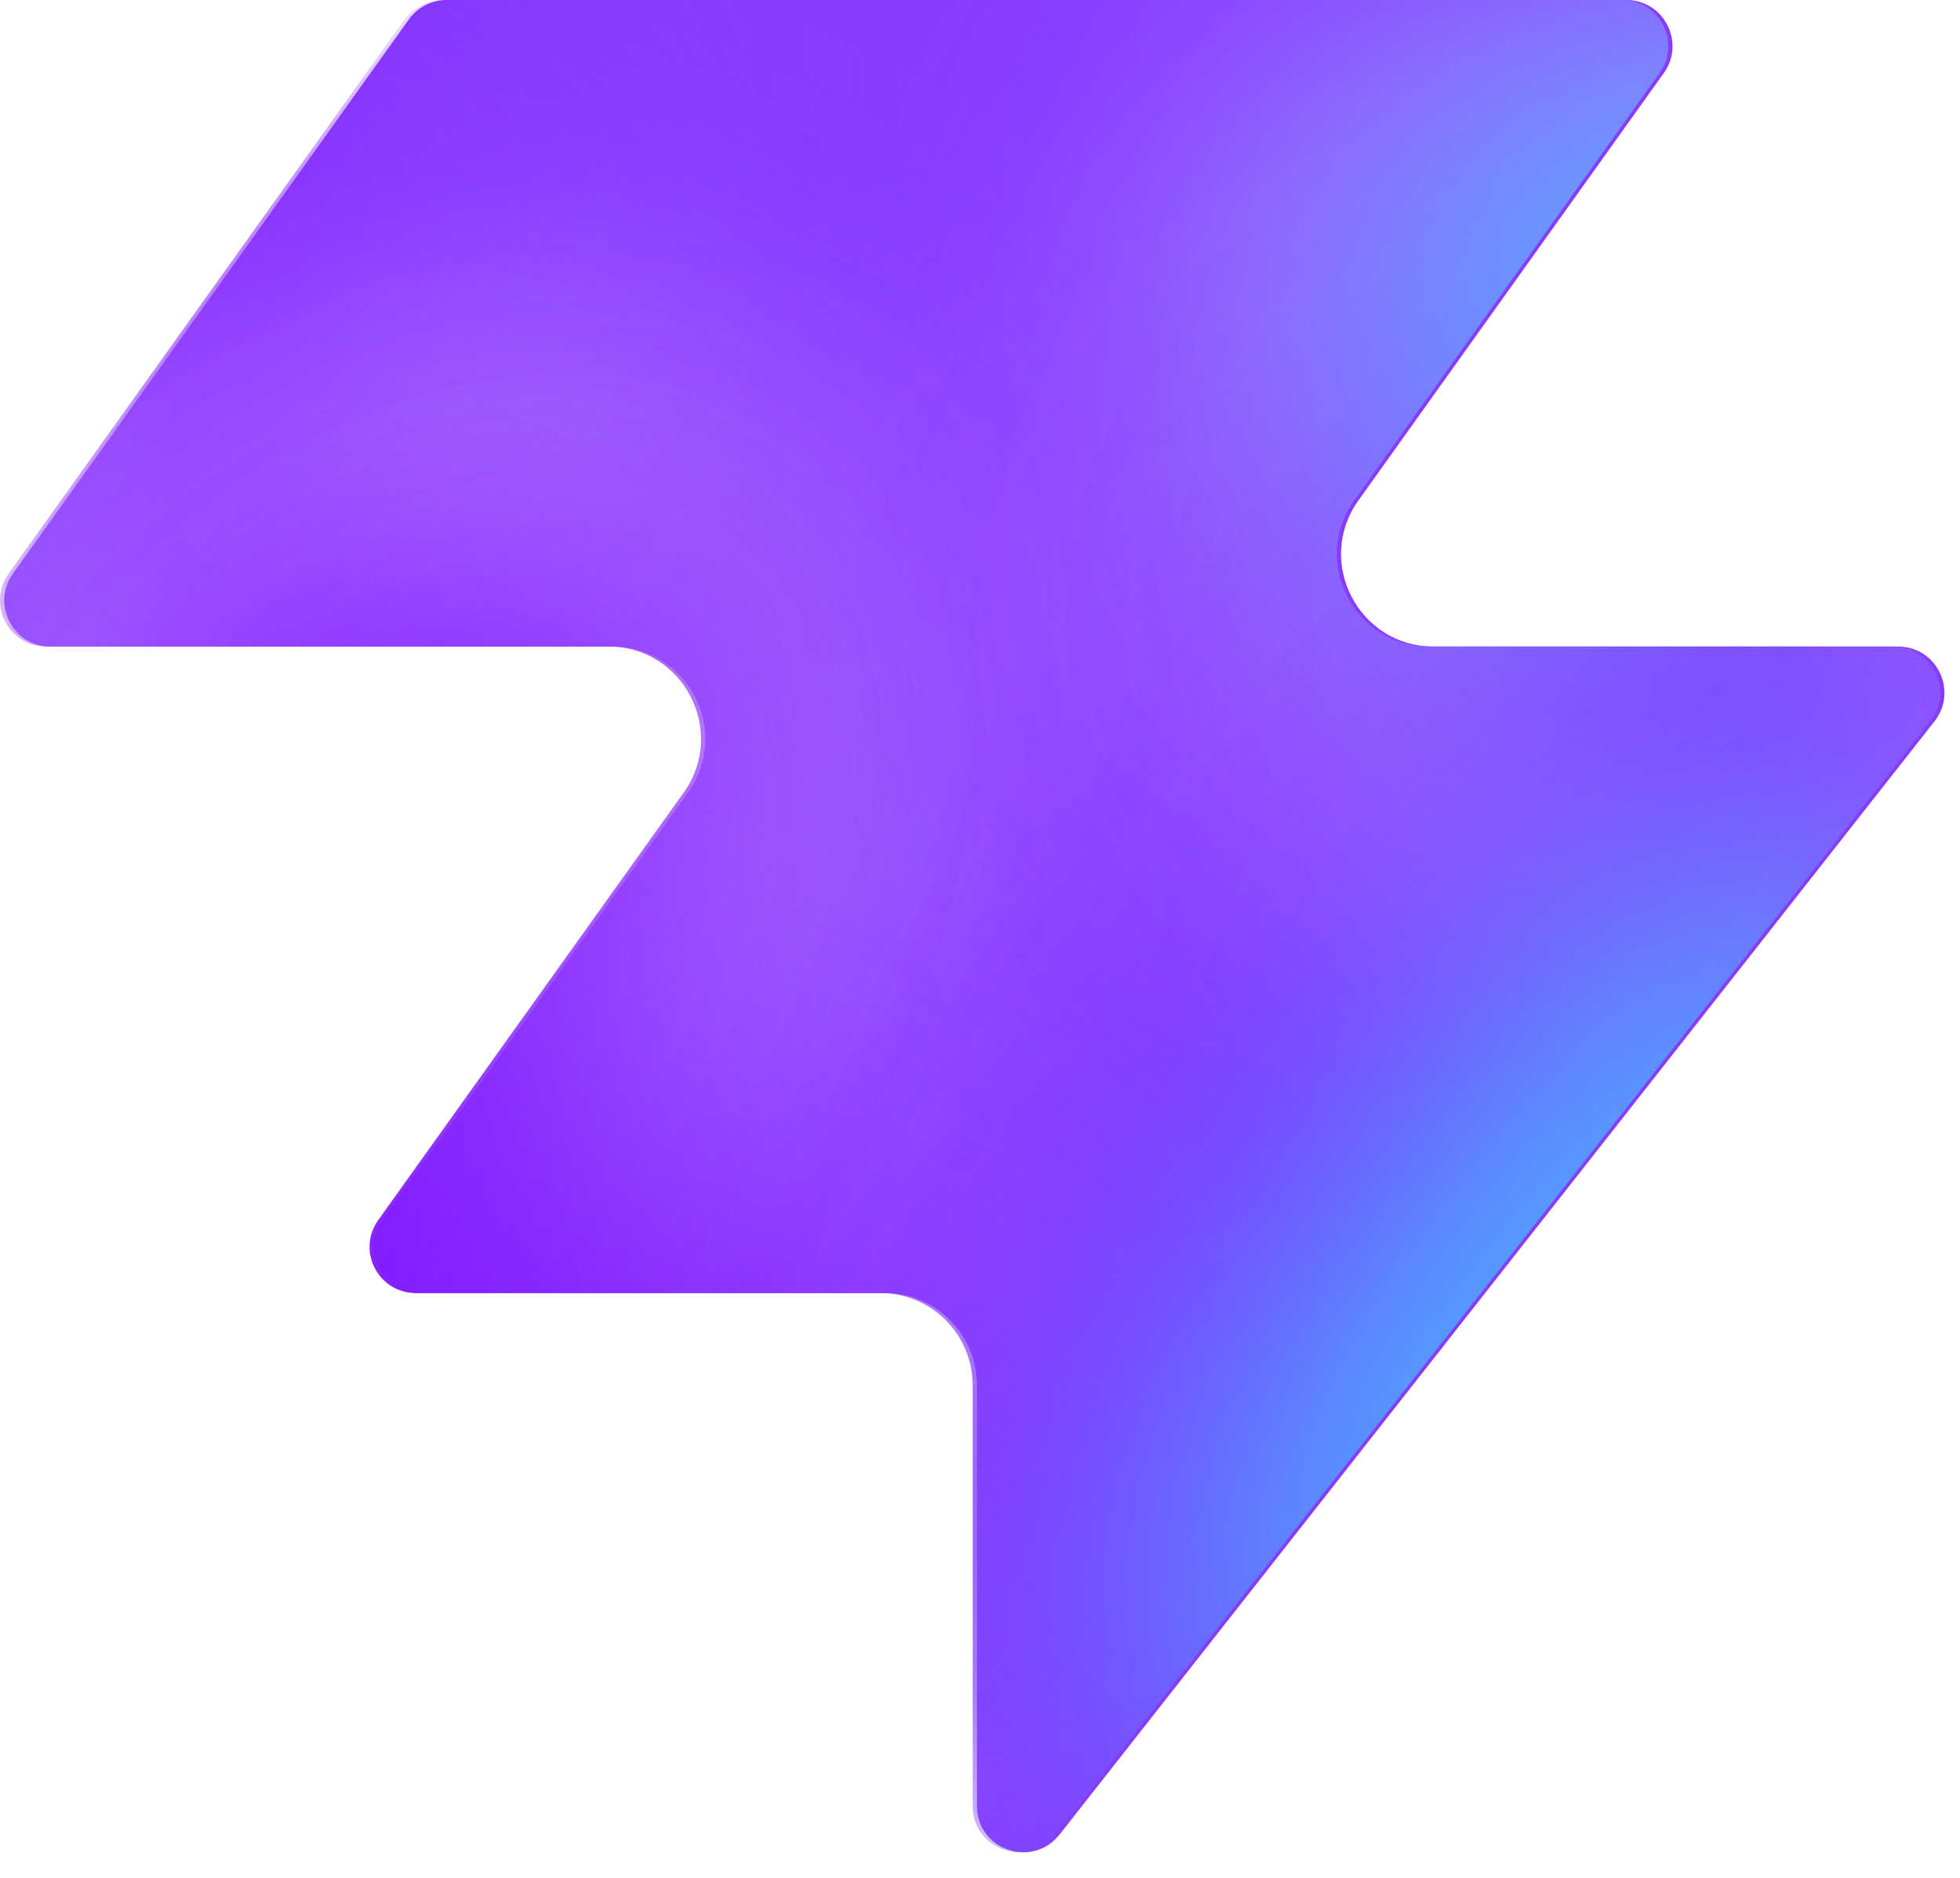
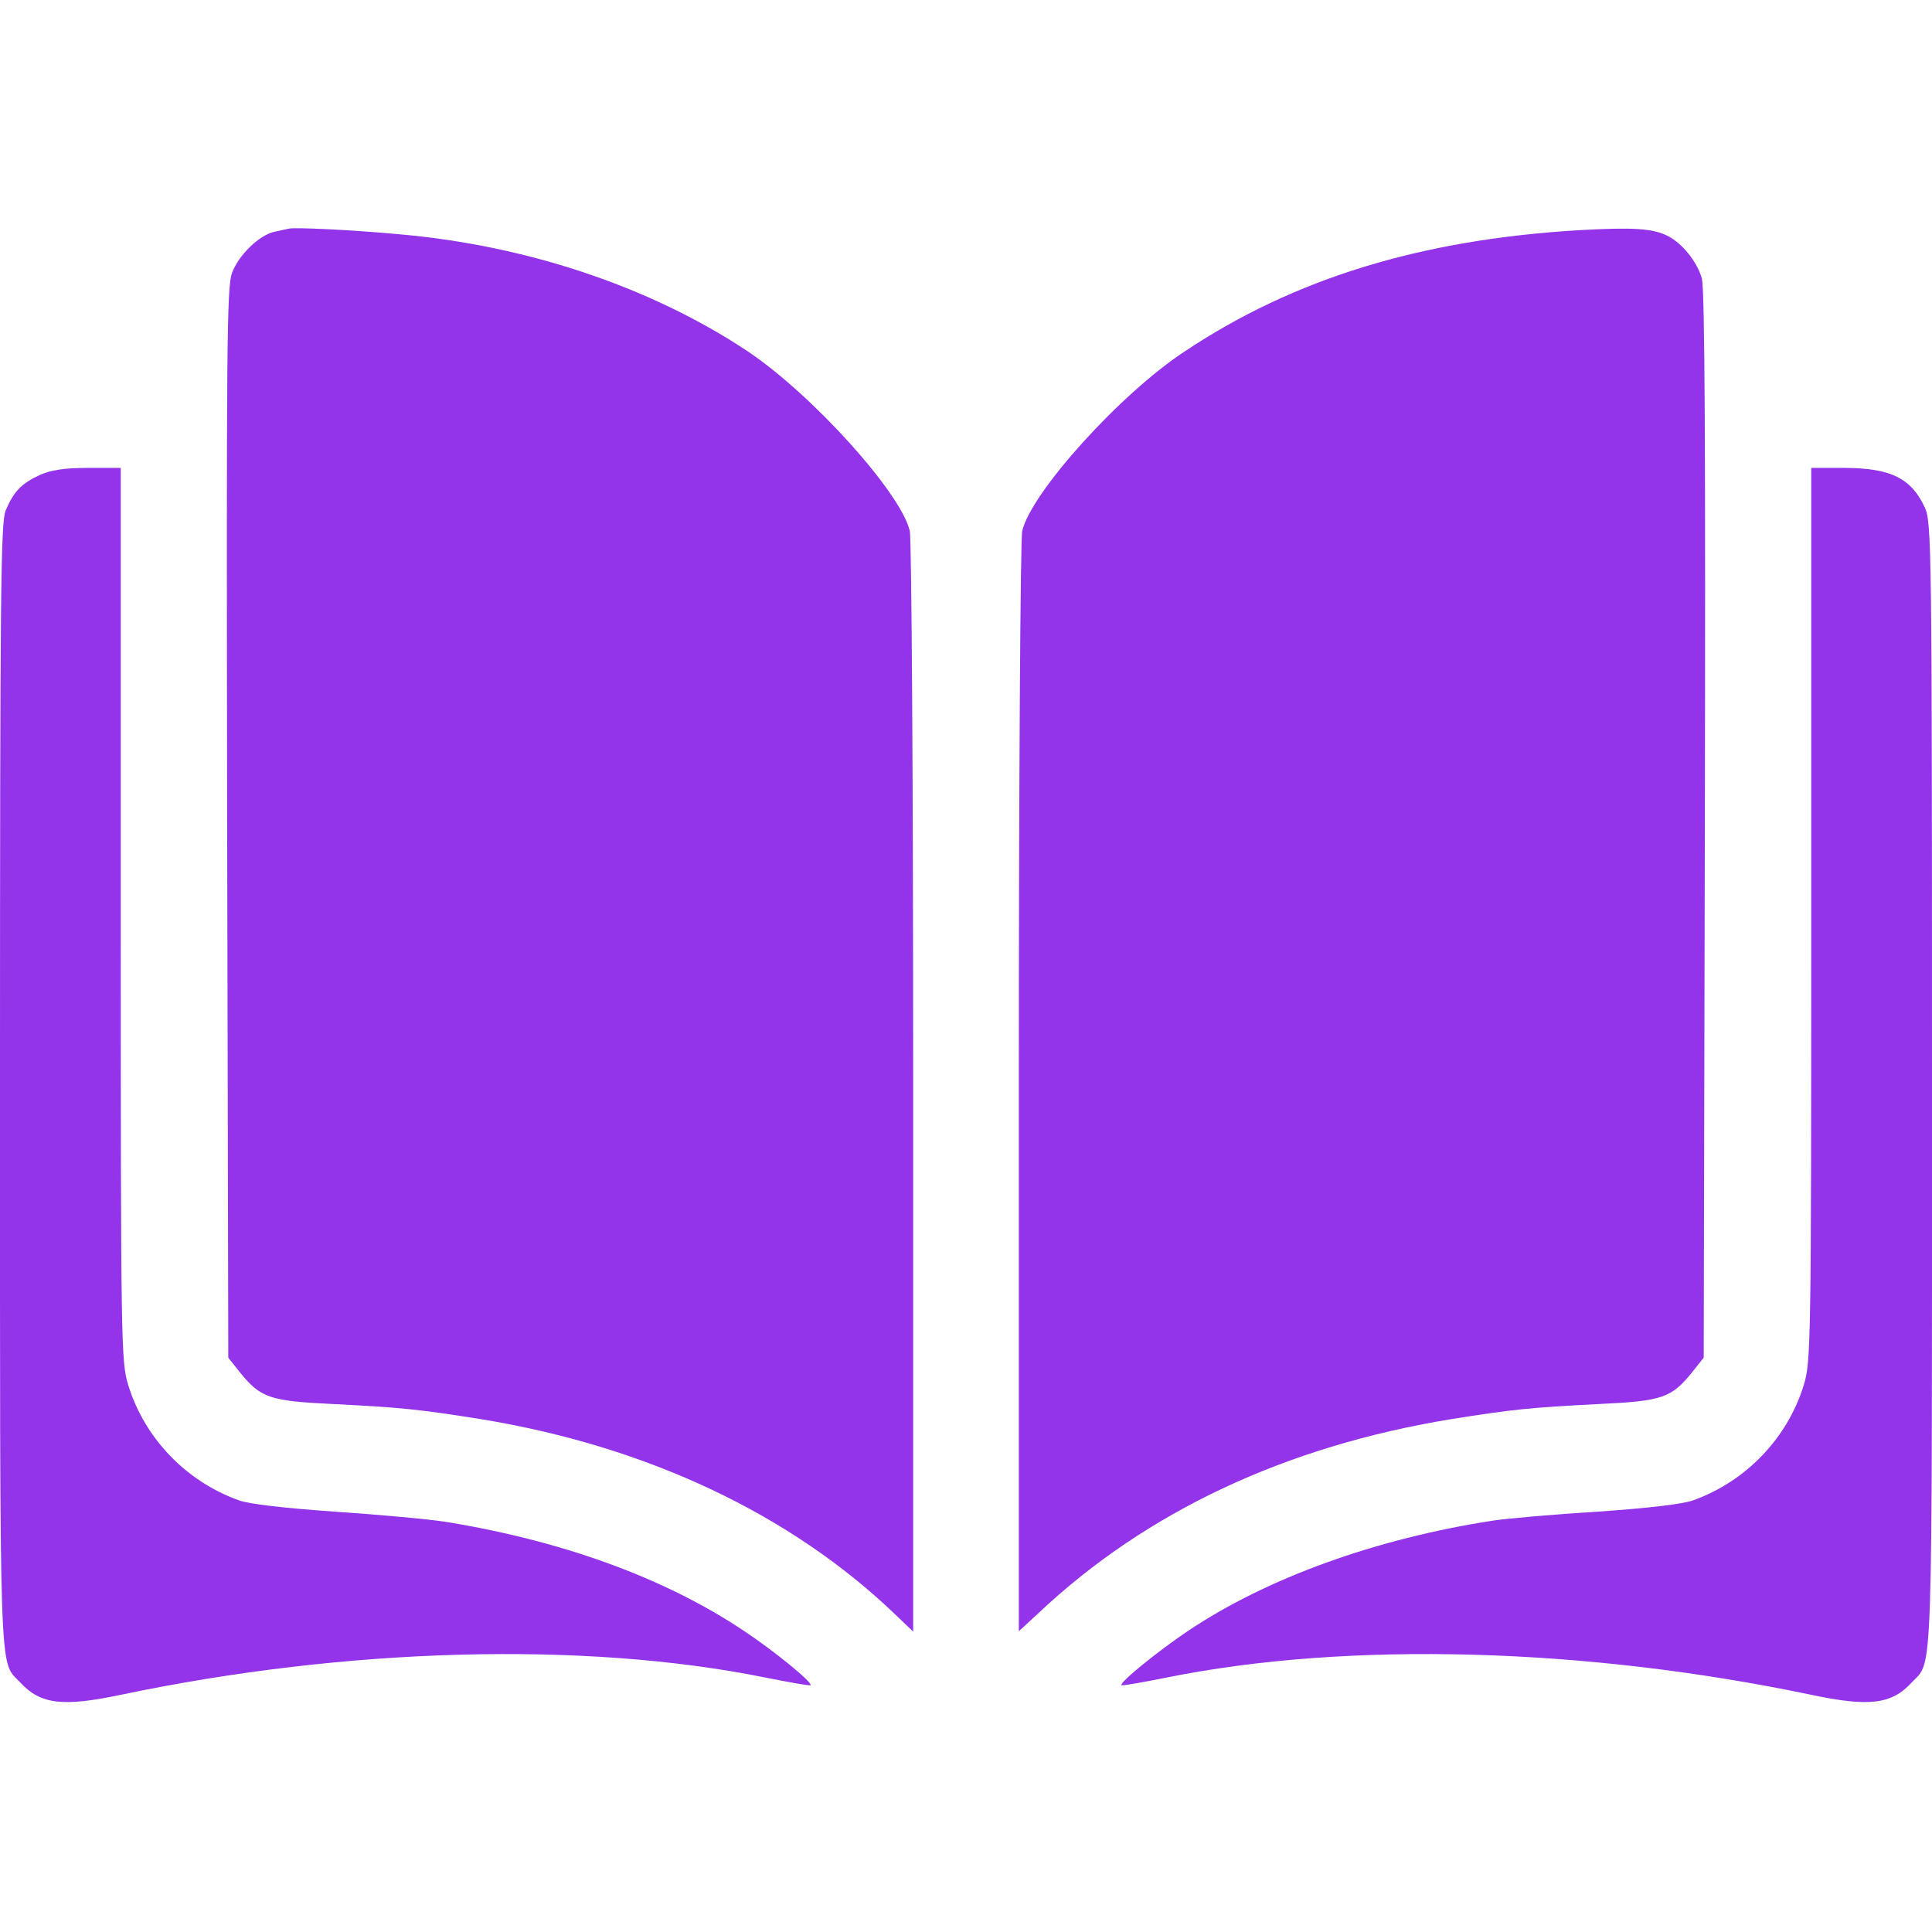
- <svg xmlns="http://www.w3.org/2000/svg" width="48" height="46" fill="none" viewBox="0 0 48 46">
-   <path fill="#863bff" d="M25.946 44.938c-.664.845-2.021.375-2.021-.698V33.937a2.26 2.26 0 0 0-2.262-2.262H10.287c-.92 0-1.456-1.04-.92-1.788l7.48-10.471c1.07-1.497 0-3.578-1.842-3.578H1.237c-.92 0-1.456-1.04-.92-1.788L10.013.474c.214-.297.556-.474.92-.474h28.894c.92 0 1.456 1.04.92 1.788l-7.48 10.471c-1.07 1.498 0 3.579 1.842 3.579h11.377c.943 0 1.473 1.088.89 1.83L25.947 44.94z" style="fill:#863bff;fill:color(display-p3 .525 .23 1);fill-opacity:1" />
-   <mask id="a" width="48" height="46" x="0" y="0" maskUnits="userSpaceOnUse" style="mask-type:alpha">
-     <path fill="#000" d="M25.842 44.938c-.664.844-2.021.375-2.021-.698V33.937a2.26 2.26 0 0 0-2.262-2.262H10.183c-.92 0-1.456-1.04-.92-1.788l7.48-10.471c1.07-1.498 0-3.579-1.842-3.579H1.133c-.92 0-1.456-1.04-.92-1.787L9.91.473c.214-.297.556-.474.92-.474h28.894c.92 0 1.456 1.04.92 1.788l-7.48 10.471c-1.07 1.498 0 3.578 1.842 3.578h11.377c.943 0 1.473 1.088.89 1.832L25.843 44.94z" style="fill:#000;fill-opacity:1" />
-   </mask>
-   <g mask="url(#a)">
-     <g filter="url(#b)">
-       <ellipse cx="5.508" cy="14.704" fill="#ede6ff" rx="5.508" ry="14.704" style="fill:#ede6ff;fill:color(display-p3 .927 .903 1);fill-opacity:1" transform="matrix(.00324 1 1 -.00324 -4.47 31.516)" />
-     </g>
-     <g filter="url(#c)">
-       <ellipse cx="10.399" cy="29.851" fill="#ede6ff" rx="10.399" ry="29.851" style="fill:#ede6ff;fill:color(display-p3 .927 .903 1);fill-opacity:1" transform="matrix(.00324 1 1 -.00324 -39.328 7.883)" />
-     </g>
-     <g filter="url(#d)">
-       <ellipse cx="5.508" cy="30.487" fill="#7e14ff" rx="5.508" ry="30.487" style="fill:#7e14ff;fill:color(display-p3 .492 .077 1);fill-opacity:1" transform="rotate(89.814 -25.913 -14.639)scale(1 -1)" />
-     </g>
-     <g filter="url(#e)">
-       <ellipse cx="5.508" cy="30.599" fill="#7e14ff" rx="5.508" ry="30.599" style="fill:#7e14ff;fill:color(display-p3 .492 .077 1);fill-opacity:1" transform="rotate(89.814 -32.644 -3.334)scale(1 -1)" />
-     </g>
-     <g filter="url(#f)">
-       <ellipse cx="5.508" cy="30.599" fill="#7e14ff" rx="5.508" ry="30.599" style="fill:#7e14ff;fill:color(display-p3 .492 .077 1);fill-opacity:1" transform="matrix(.00324 1 1 -.00324 -34.34 30.47)" />
-     </g>
-     <g filter="url(#g)">
-       <ellipse cx="14.072" cy="22.078" fill="#ede6ff" rx="14.072" ry="22.078" style="fill:#ede6ff;fill:color(display-p3 .927 .903 1);fill-opacity:1" transform="rotate(93.35 24.506 48.493)scale(-1 1)" />
-     </g>
-     <g filter="url(#h)">
-       <ellipse cx="3.47" cy="21.501" fill="#7e14ff" rx="3.47" ry="21.501" style="fill:#7e14ff;fill:color(display-p3 .492 .077 1);fill-opacity:1" transform="rotate(89.009 28.708 47.59)scale(-1 1)" />
-     </g>
-     <g filter="url(#i)">
-       <ellipse cx="3.47" cy="21.501" fill="#7e14ff" rx="3.47" ry="21.501" style="fill:#7e14ff;fill:color(display-p3 .492 .077 1);fill-opacity:1" transform="rotate(89.009 28.708 47.59)scale(-1 1)" />
-     </g>
-     <g filter="url(#j)">
-       <ellipse cx=".387" cy="8.972" fill="#7e14ff" rx="4.407" ry="29.108" style="fill:#7e14ff;fill:color(display-p3 .492 .077 1);fill-opacity:1" transform="rotate(39.51 .387 8.972)" />
-     </g>
-     <g filter="url(#k)">
-       <ellipse cx="47.523" cy="-6.092" fill="#7e14ff" rx="4.407" ry="29.108" style="fill:#7e14ff;fill:color(display-p3 .492 .077 1);fill-opacity:1" transform="rotate(37.892 47.523 -6.092)" />
-     </g>
-     <g filter="url(#l)">
-       <ellipse cx="41.412" cy="6.333" fill="#47bfff" rx="5.971" ry="9.665" style="fill:#47bfff;fill:color(display-p3 .28 .748 1);fill-opacity:1" transform="rotate(37.892 41.412 6.333)" />
-     </g>
-     <g filter="url(#m)">
-       <ellipse cx="-1.879" cy="38.332" fill="#7e14ff" rx="4.407" ry="29.108" style="fill:#7e14ff;fill:color(display-p3 .492 .077 1);fill-opacity:1" transform="rotate(37.892 -1.88 38.332)" />
-     </g>
-     <g filter="url(#n)">
-       <ellipse cx="-1.879" cy="38.332" fill="#7e14ff" rx="4.407" ry="29.108" style="fill:#7e14ff;fill:color(display-p3 .492 .077 1);fill-opacity:1" transform="rotate(37.892 -1.88 38.332)" />
-     </g>
-     <g filter="url(#o)">
-       <ellipse cx="35.651" cy="29.907" fill="#7e14ff" rx="4.407" ry="29.108" style="fill:#7e14ff;fill:color(display-p3 .492 .077 1);fill-opacity:1" transform="rotate(37.892 35.651 29.907)" />
-     </g>
-     <g filter="url(#p)">
-       <ellipse cx="38.418" cy="32.4" fill="#47bfff" rx="5.971" ry="15.297" style="fill:#47bfff;fill:color(display-p3 .28 .748 1);fill-opacity:1" transform="rotate(37.892 38.418 32.4)" />
-     </g>
+ <svg xmlns="http://www.w3.org/2000/svg" version="1.0" width="512pt" height="512pt" viewBox="0 0 512 512" preserveAspectRatio="xMidYMid meet">
+   <g transform="translate(0,512) scale(0.1,-0.1)" fill="#9333ea" stroke="none">
+     <path d="M765 4514 c-5 -1 -22 -5 -37 -8 -41 -9 -95 -61 -113 -109 -14 -38 -15 -183 -13 -1459 l3 -1416 31 -39 c55 -68 79 -76 250 -84 177 -9 226 -14 389 -40 440 -72 821 -252 1098 -518 l47 -45 0 1439 c0 792 -4 1457 -9 1478 -24 102 -259 362 -431 477 -255 169 -581 279 -920 309 -129 12 -280 19 -295 15z" />
+     <path d="M4185 4510 c-420 -25 -755 -128 -1045 -321 -172 -113 -407 -374 -431 -476 -5 -21 -9 -686 -9 -1477 l0 -1439 53 49 c285 268 653 441 1092 513 163 26 212 31 389 40 171 8 195 16 250 84 l31 39 3 1411 c2 985 0 1423 -8 1449 -12 44 -52 93 -89 112 -40 21 -94 24 -236 16z" />
+     <path d="M105 3861 c-48 -22 -69 -44 -90 -94 -13 -32 -15 -208 -15 -1522 0 -1614 -3 -1523 53 -1583 54 -59 113 -66 269 -33 597 125 1225 142 1703 46 65 -13 121 -23 123 -21 6 7 -95 90 -178 145 -207 138 -474 236 -783 287 -48 8 -183 20 -300 28 -130 9 -228 20 -254 30 -140 50 -250 165 -293 305 -19 61 -20 99 -20 1247 l0 1184 -87 0 c-64 0 -99 -6 -128 -19z" />
+     <path d="M4800 2696 c0 -1148 -1 -1186 -20 -1247 -43 -140 -153 -255 -293 -305 -26 -10 -122 -21 -252 -30 -115 -7 -241 -18 -280 -24 -310 -48 -597 -152 -805 -291 -82 -55 -184 -138 -178 -145 2 -2 58 8 123 21 478 96 1106 79 1703 -46 156 -33 215 -26 269 33 56 60 53 -31 53 1585 0 1422 -1 1490 -19 1528 -36 78 -91 105 -216 105 l-85 0 0 -1184z" />
  </g>
-   <defs>
-     <filter id="b" width="60.045" height="41.654" x="-19.77" y="16.149" color-interpolation-filters="sRGB" filterUnits="userSpaceOnUse">
-       <feFlood flood-opacity="0" result="BackgroundImageFix" />
-       <feBlend in="SourceGraphic" in2="BackgroundImageFix" result="shape" />
-       <feGaussianBlur result="effect1_foregroundBlur_2002_17158" stdDeviation="7.659" />
-     </filter>
-     <filter id="c" width="90.34" height="51.437" x="-54.613" y="-7.533" color-interpolation-filters="sRGB" filterUnits="userSpaceOnUse">
-       <feFlood flood-opacity="0" result="BackgroundImageFix" />
-       <feBlend in="SourceGraphic" in2="BackgroundImageFix" result="shape" />
-       <feGaussianBlur result="effect1_foregroundBlur_2002_17158" stdDeviation="7.659" />
-     </filter>
-     <filter id="d" width="79.355" height="29.4" x="-49.64" y="2.03" color-interpolation-filters="sRGB" filterUnits="userSpaceOnUse">
-       <feFlood flood-opacity="0" result="BackgroundImageFix" />
-       <feBlend in="SourceGraphic" in2="BackgroundImageFix" result="shape" />
-       <feGaussianBlur result="effect1_foregroundBlur_2002_17158" stdDeviation="4.596" />
-     </filter>
-     <filter id="e" width="79.579" height="29.4" x="-45.045" y="20.029" color-interpolation-filters="sRGB" filterUnits="userSpaceOnUse">
-       <feFlood flood-opacity="0" result="BackgroundImageFix" />
-       <feBlend in="SourceGraphic" in2="BackgroundImageFix" result="shape" />
-       <feGaussianBlur result="effect1_foregroundBlur_2002_17158" stdDeviation="4.596" />
-     </filter>
-     <filter id="f" width="79.579" height="29.4" x="-43.513" y="21.178" color-interpolation-filters="sRGB" filterUnits="userSpaceOnUse">
-       <feFlood flood-opacity="0" result="BackgroundImageFix" />
-       <feBlend in="SourceGraphic" in2="BackgroundImageFix" result="shape" />
-       <feGaussianBlur result="effect1_foregroundBlur_2002_17158" stdDeviation="4.596" />
-     </filter>
-     <filter id="g" width="74.749" height="58.852" x="15.756" y="-17.901" color-interpolation-filters="sRGB" filterUnits="userSpaceOnUse">
-       <feFlood flood-opacity="0" result="BackgroundImageFix" />
-       <feBlend in="SourceGraphic" in2="BackgroundImageFix" result="shape" />
-       <feGaussianBlur result="effect1_foregroundBlur_2002_17158" stdDeviation="7.659" />
-     </filter>
-     <filter id="h" width="61.377" height="25.362" x="23.548" y="2.284" color-interpolation-filters="sRGB" filterUnits="userSpaceOnUse">
-       <feFlood flood-opacity="0" result="BackgroundImageFix" />
-       <feBlend in="SourceGraphic" in2="BackgroundImageFix" result="shape" />
-       <feGaussianBlur result="effect1_foregroundBlur_2002_17158" stdDeviation="4.596" />
-     </filter>
-     <filter id="i" width="61.377" height="25.362" x="23.548" y="2.284" color-interpolation-filters="sRGB" filterUnits="userSpaceOnUse">
-       <feFlood flood-opacity="0" result="BackgroundImageFix" />
-       <feBlend in="SourceGraphic" in2="BackgroundImageFix" result="shape" />
-       <feGaussianBlur result="effect1_foregroundBlur_2002_17158" stdDeviation="4.596" />
-     </filter>
-     <filter id="j" width="56.045" height="63.649" x="-27.636" y="-22.853" color-interpolation-filters="sRGB" filterUnits="userSpaceOnUse">
-       <feFlood flood-opacity="0" result="BackgroundImageFix" />
-       <feBlend in="SourceGraphic" in2="BackgroundImageFix" result="shape" />
-       <feGaussianBlur result="effect1_foregroundBlur_2002_17158" stdDeviation="4.596" />
-     </filter>
-     <filter id="k" width="54.814" height="64.646" x="20.116" y="-38.415" color-interpolation-filters="sRGB" filterUnits="userSpaceOnUse">
-       <feFlood flood-opacity="0" result="BackgroundImageFix" />
-       <feBlend in="SourceGraphic" in2="BackgroundImageFix" result="shape" />
-       <feGaussianBlur result="effect1_foregroundBlur_2002_17158" stdDeviation="4.596" />
-     </filter>
-     <filter id="l" width="33.541" height="35.313" x="24.641" y="-11.323" color-interpolation-filters="sRGB" filterUnits="userSpaceOnUse">
-       <feFlood flood-opacity="0" result="BackgroundImageFix" />
-       <feBlend in="SourceGraphic" in2="BackgroundImageFix" result="shape" />
-       <feGaussianBlur result="effect1_foregroundBlur_2002_17158" stdDeviation="4.596" />
-     </filter>
-     <filter id="m" width="54.814" height="64.646" x="-29.286" y="6.009" color-interpolation-filters="sRGB" filterUnits="userSpaceOnUse">
-       <feFlood flood-opacity="0" result="BackgroundImageFix" />
-       <feBlend in="SourceGraphic" in2="BackgroundImageFix" result="shape" />
-       <feGaussianBlur result="effect1_foregroundBlur_2002_17158" stdDeviation="4.596" />
-     </filter>
-     <filter id="n" width="54.814" height="64.646" x="-29.286" y="6.009" color-interpolation-filters="sRGB" filterUnits="userSpaceOnUse">
-       <feFlood flood-opacity="0" result="BackgroundImageFix" />
-       <feBlend in="SourceGraphic" in2="BackgroundImageFix" result="shape" />
-       <feGaussianBlur result="effect1_foregroundBlur_2002_17158" stdDeviation="4.596" />
-     </filter>
-     <filter id="o" width="54.814" height="64.646" x="8.244" y="-2.416" color-interpolation-filters="sRGB" filterUnits="userSpaceOnUse">
-       <feFlood flood-opacity="0" result="BackgroundImageFix" />
-       <feBlend in="SourceGraphic" in2="BackgroundImageFix" result="shape" />
-       <feGaussianBlur result="effect1_foregroundBlur_2002_17158" stdDeviation="4.596" />
-     </filter>
-     <filter id="p" width="39.409" height="43.623" x="18.713" y="10.588" color-interpolation-filters="sRGB" filterUnits="userSpaceOnUse">
-       <feFlood flood-opacity="0" result="BackgroundImageFix" />
-       <feBlend in="SourceGraphic" in2="BackgroundImageFix" result="shape" />
-       <feGaussianBlur result="effect1_foregroundBlur_2002_17158" stdDeviation="4.596" />
-     </filter>
-   </defs>
</svg>
